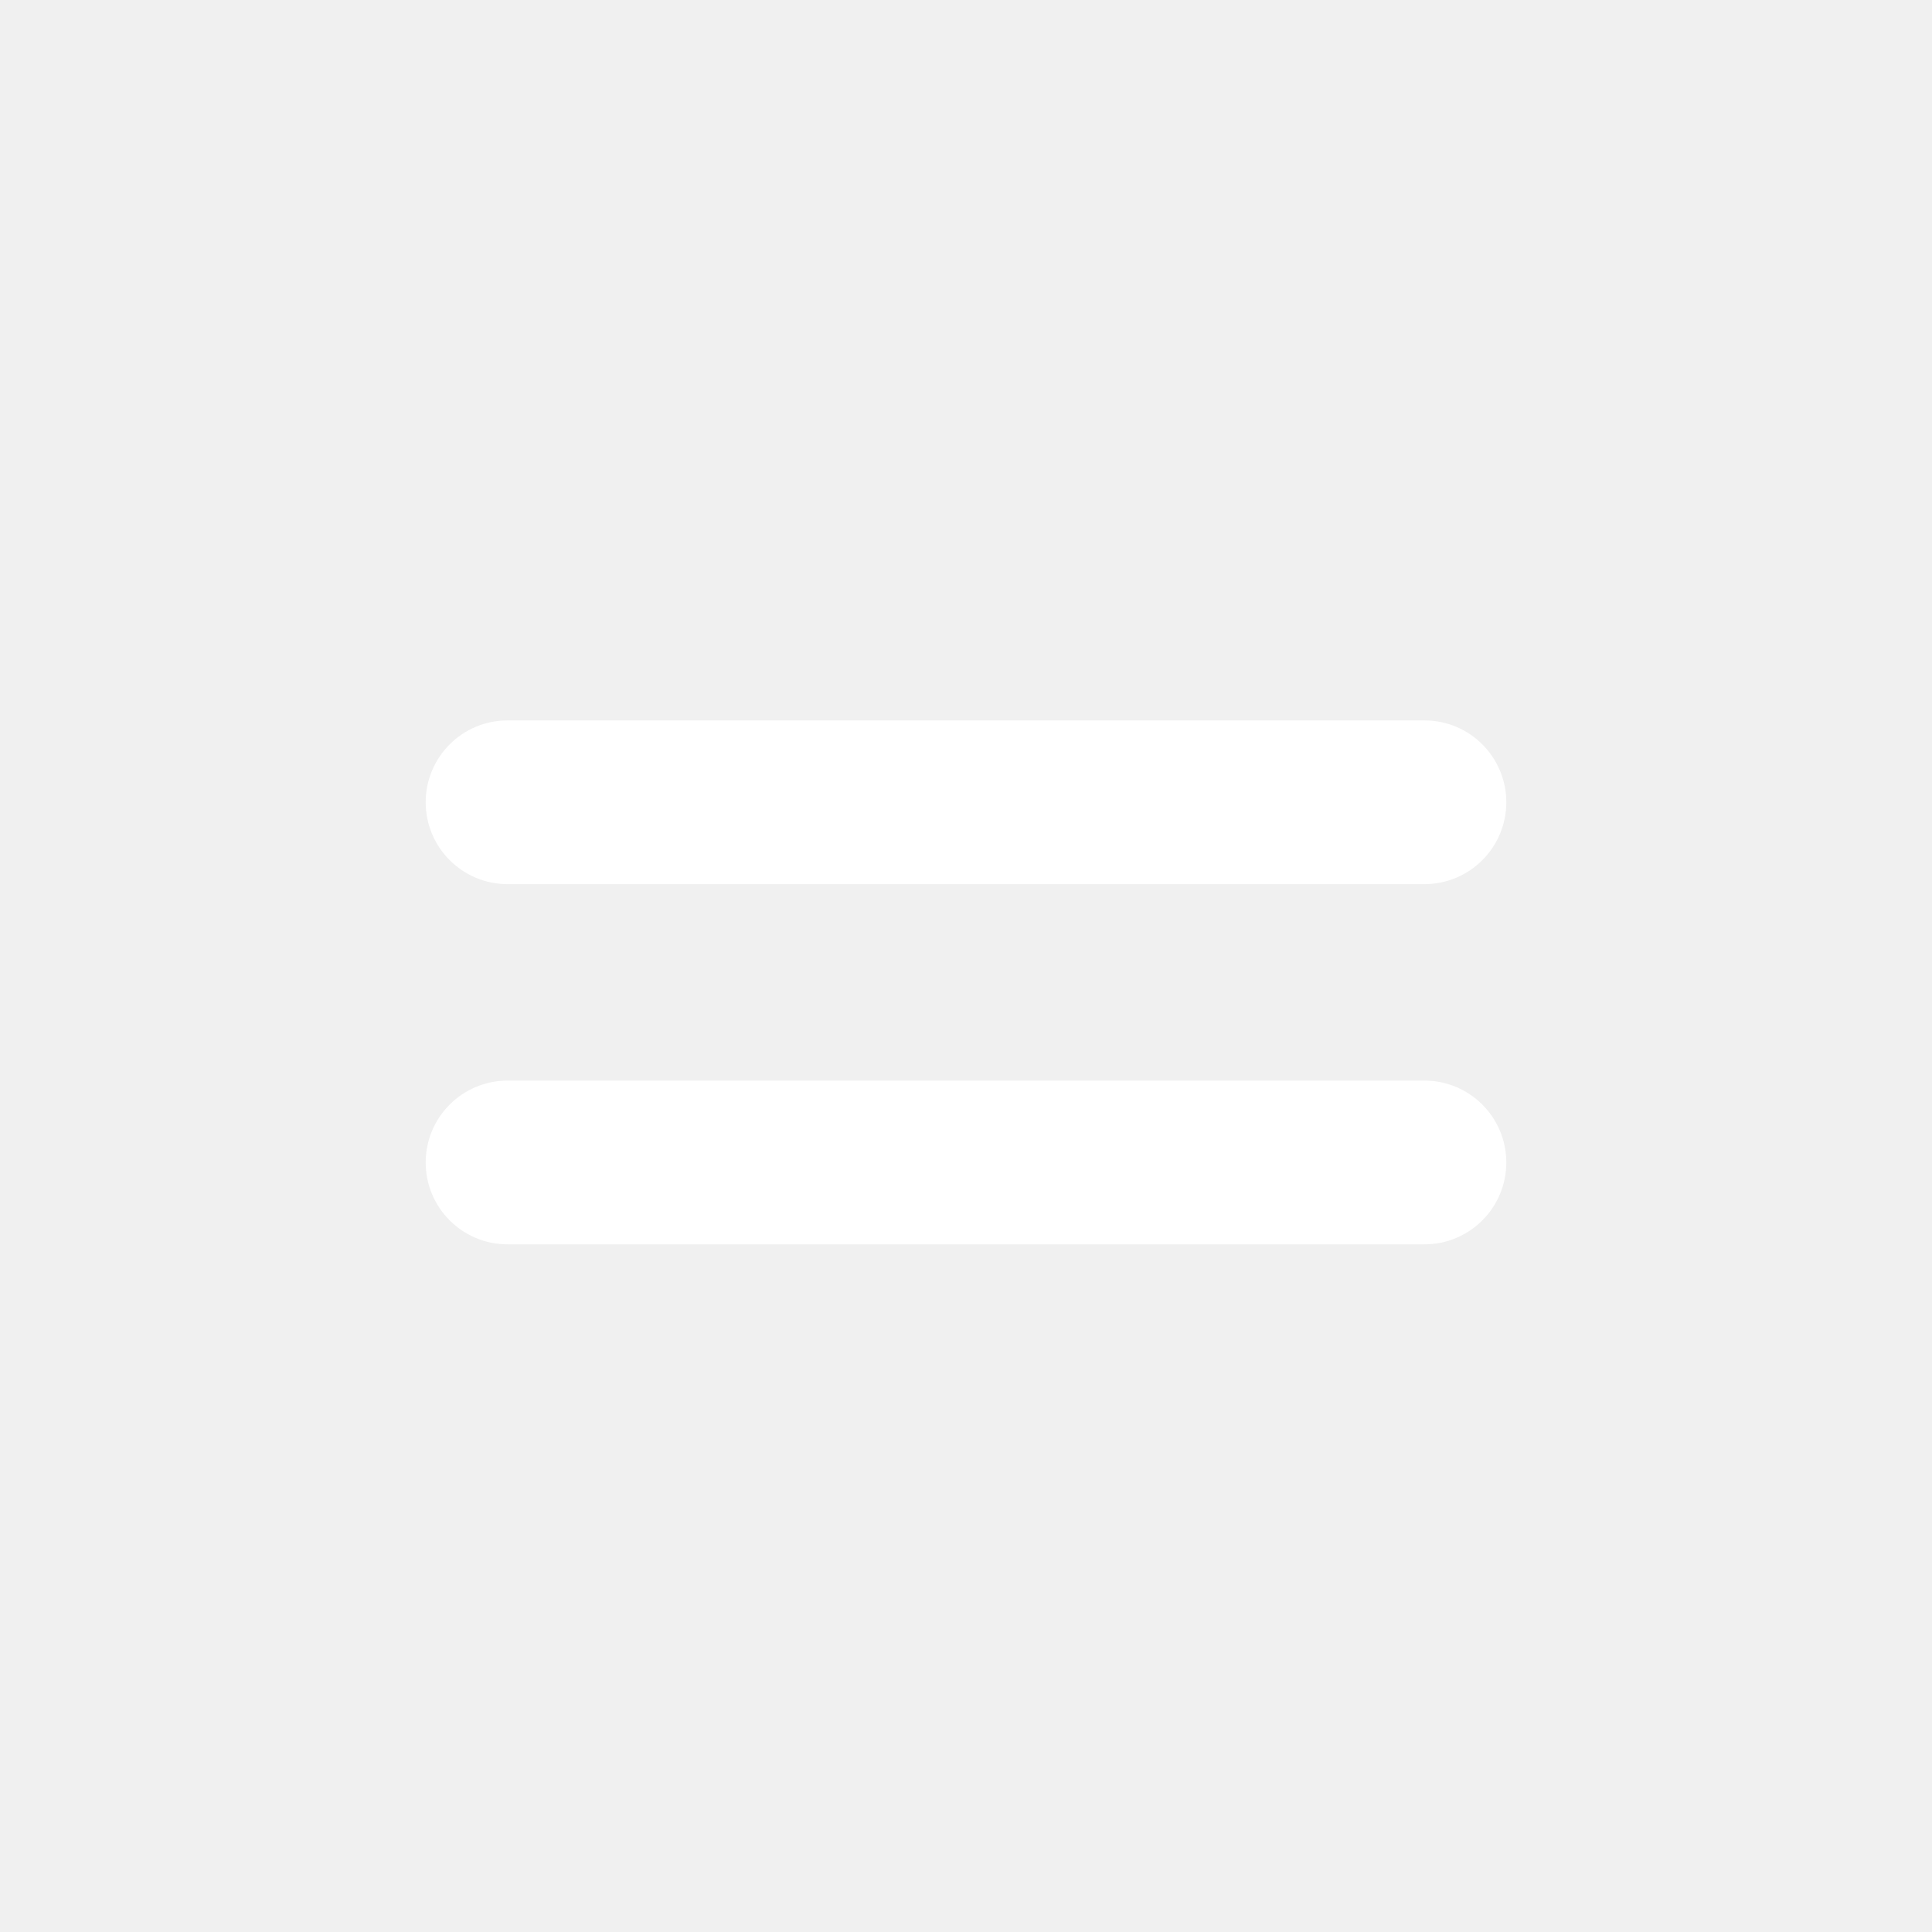
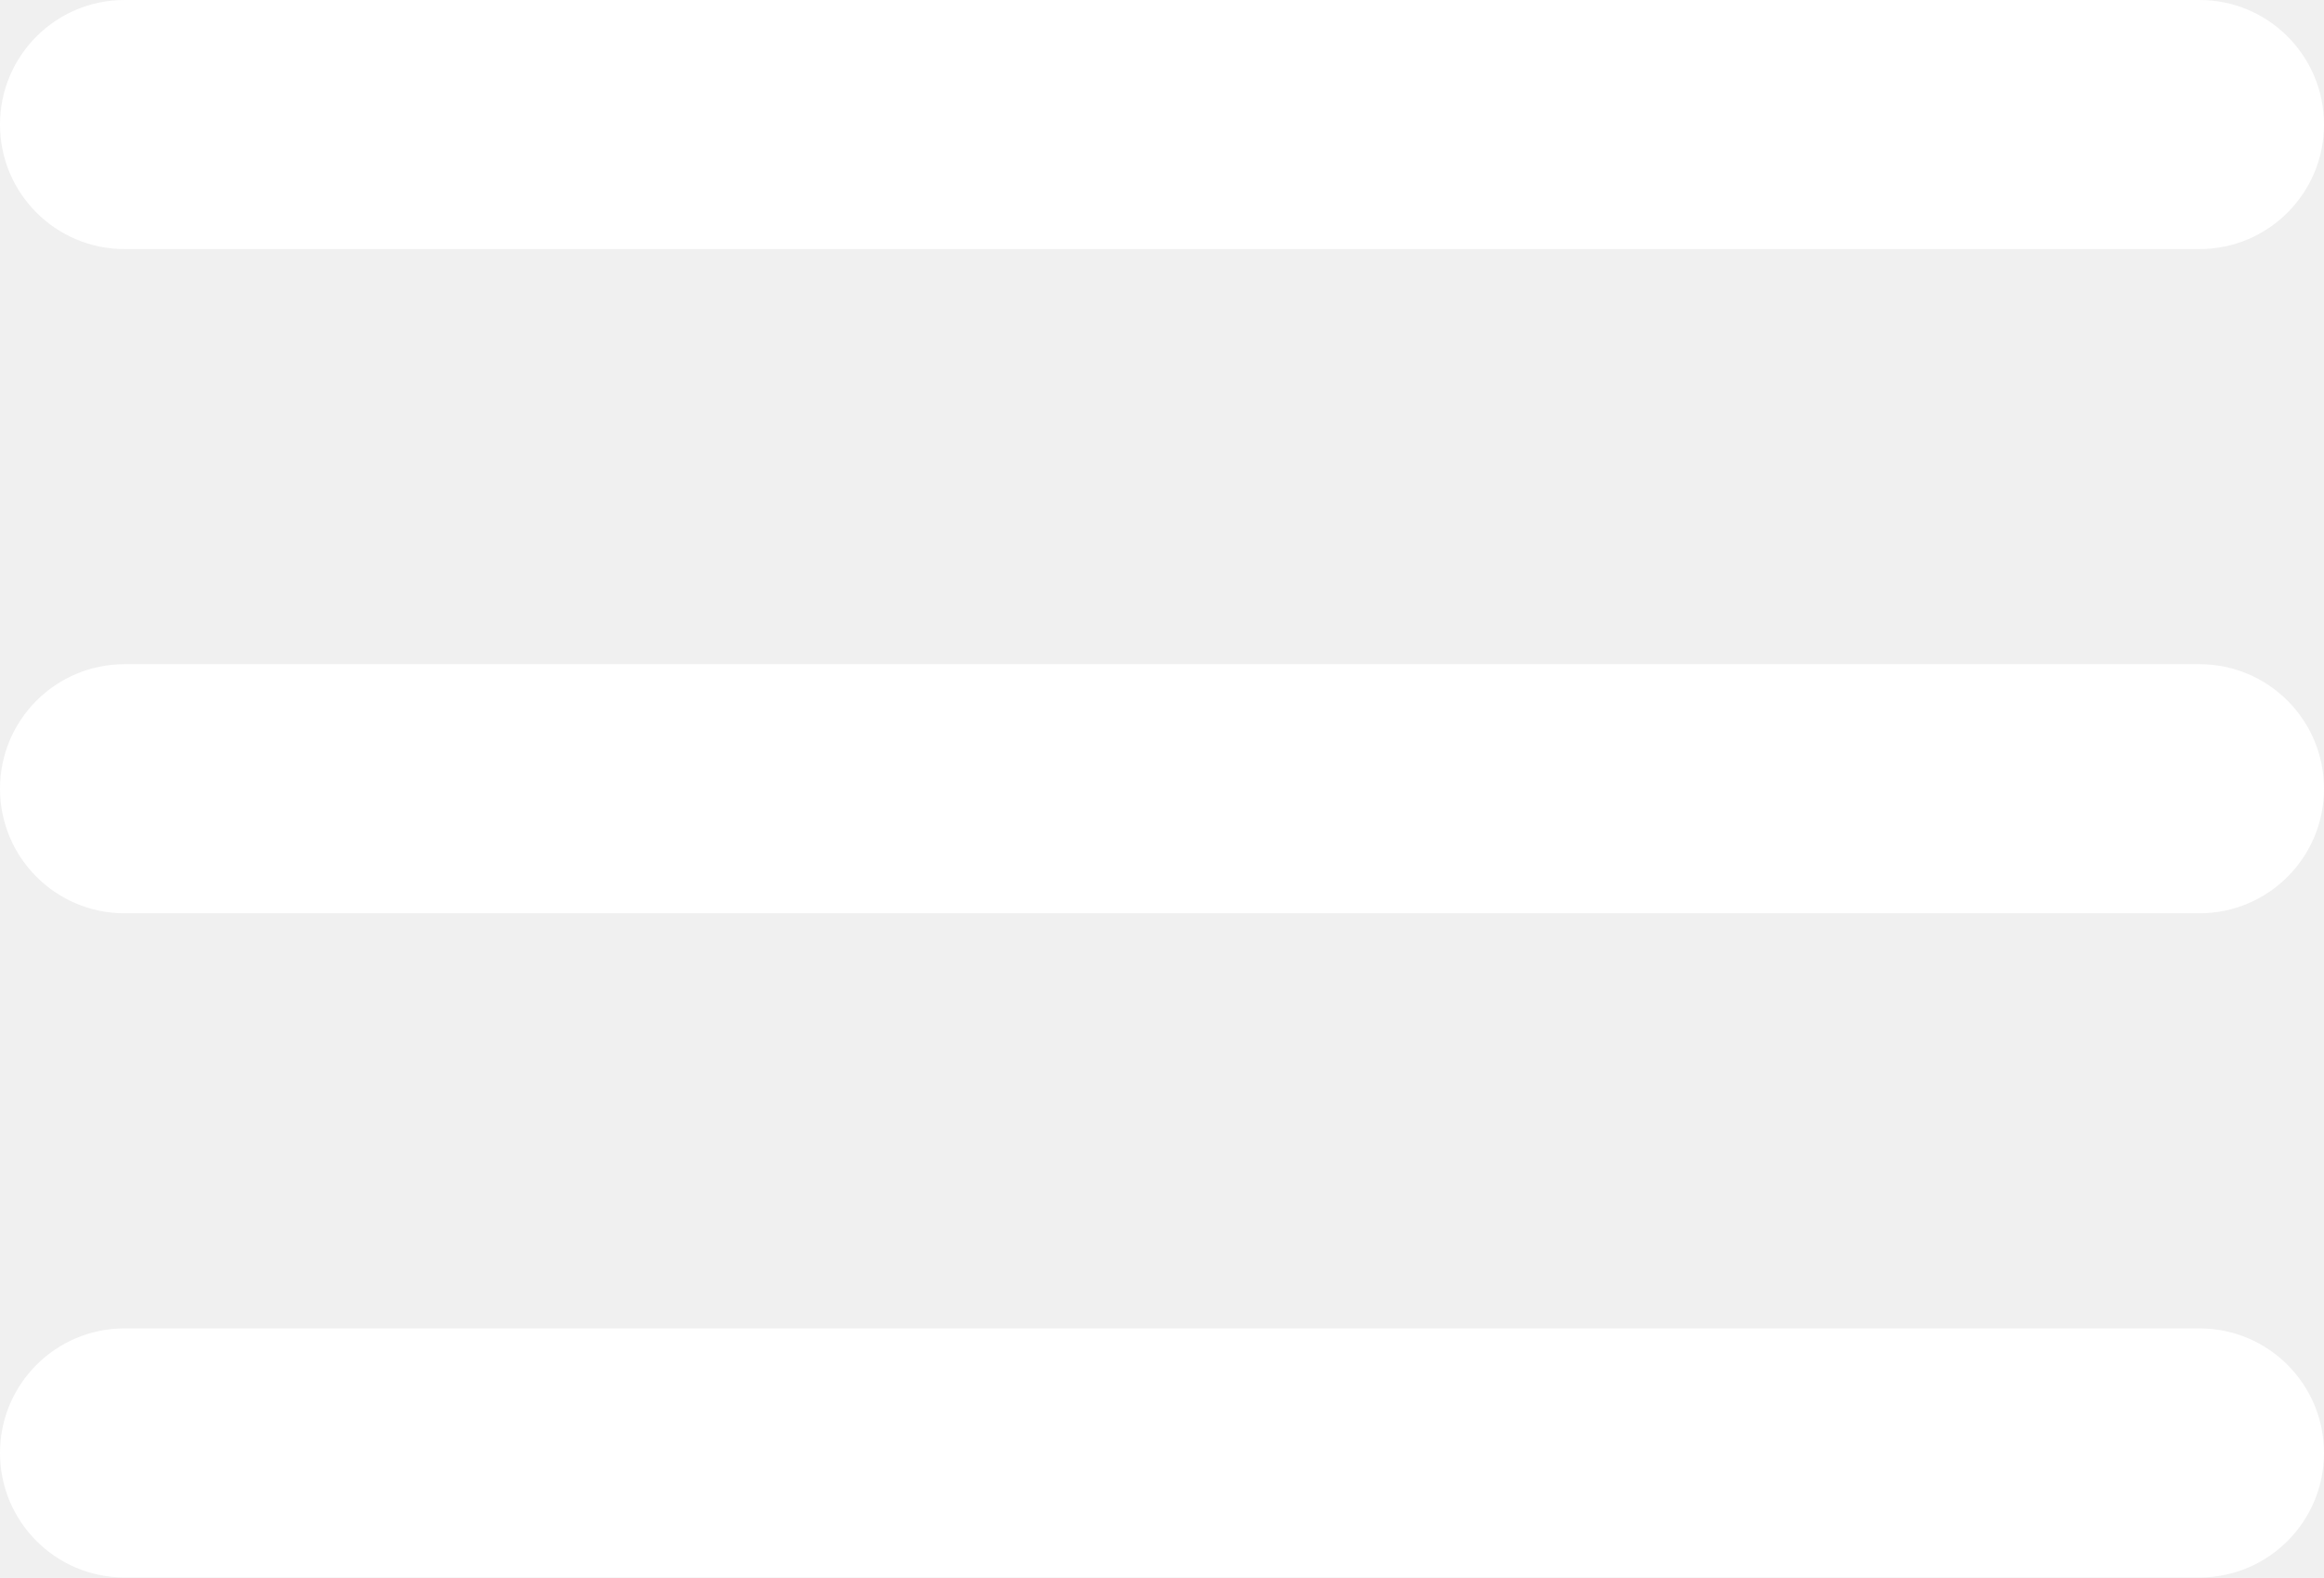
- <svg xmlns="http://www.w3.org/2000/svg" width="59" height="59" viewBox="0 0 59 59" fill="none">
-   <rect x="13" y="22" width="33" height="5" rx="2.5" fill="#ffffff" />
-   <rect x="13" y="33" width="33" height="5" rx="2.5" fill="#ffffff" />
+ <svg xmlns="http://www.w3.org/2000/svg" width="28" height="19" viewBox="0 0 28 19" fill="none">
+   <rect width="28" height="3" rx="1.5" fill="white" />
+   <rect y="8" width="28" height="3" rx="1.5" fill="white" />
+   <rect y="16" width="28" height="3" rx="1.5" fill="white" />
</svg>
